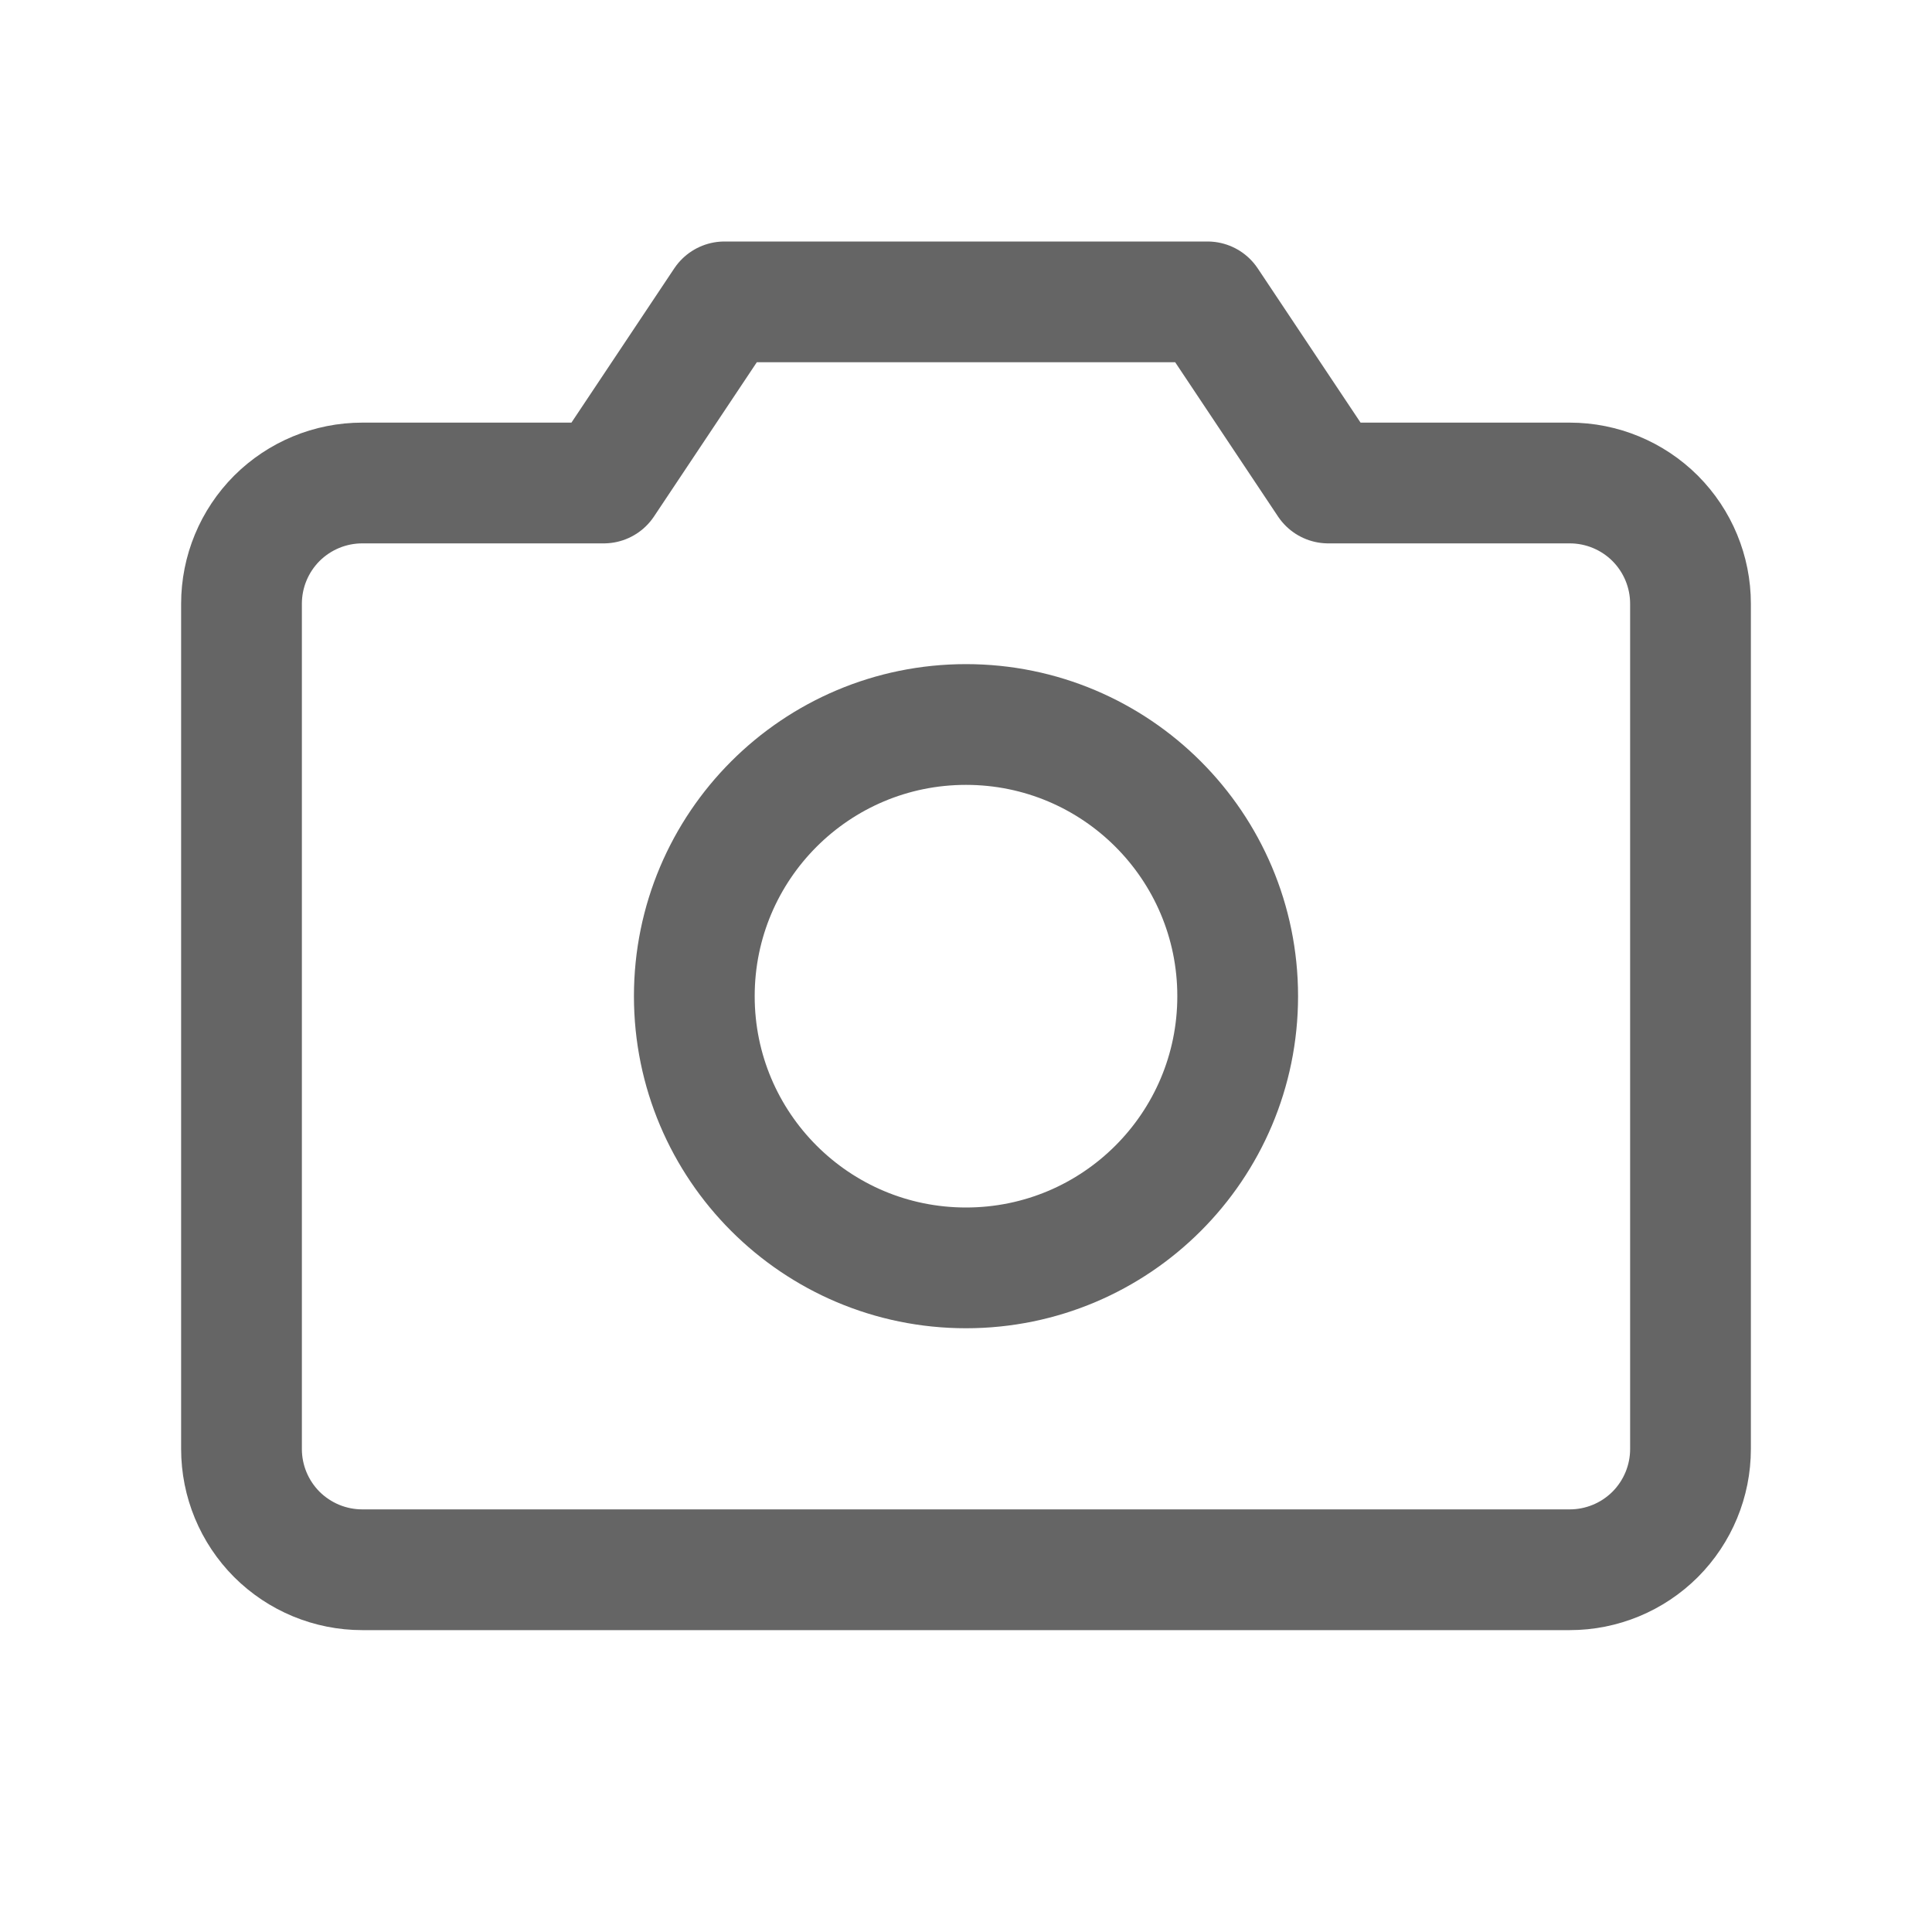
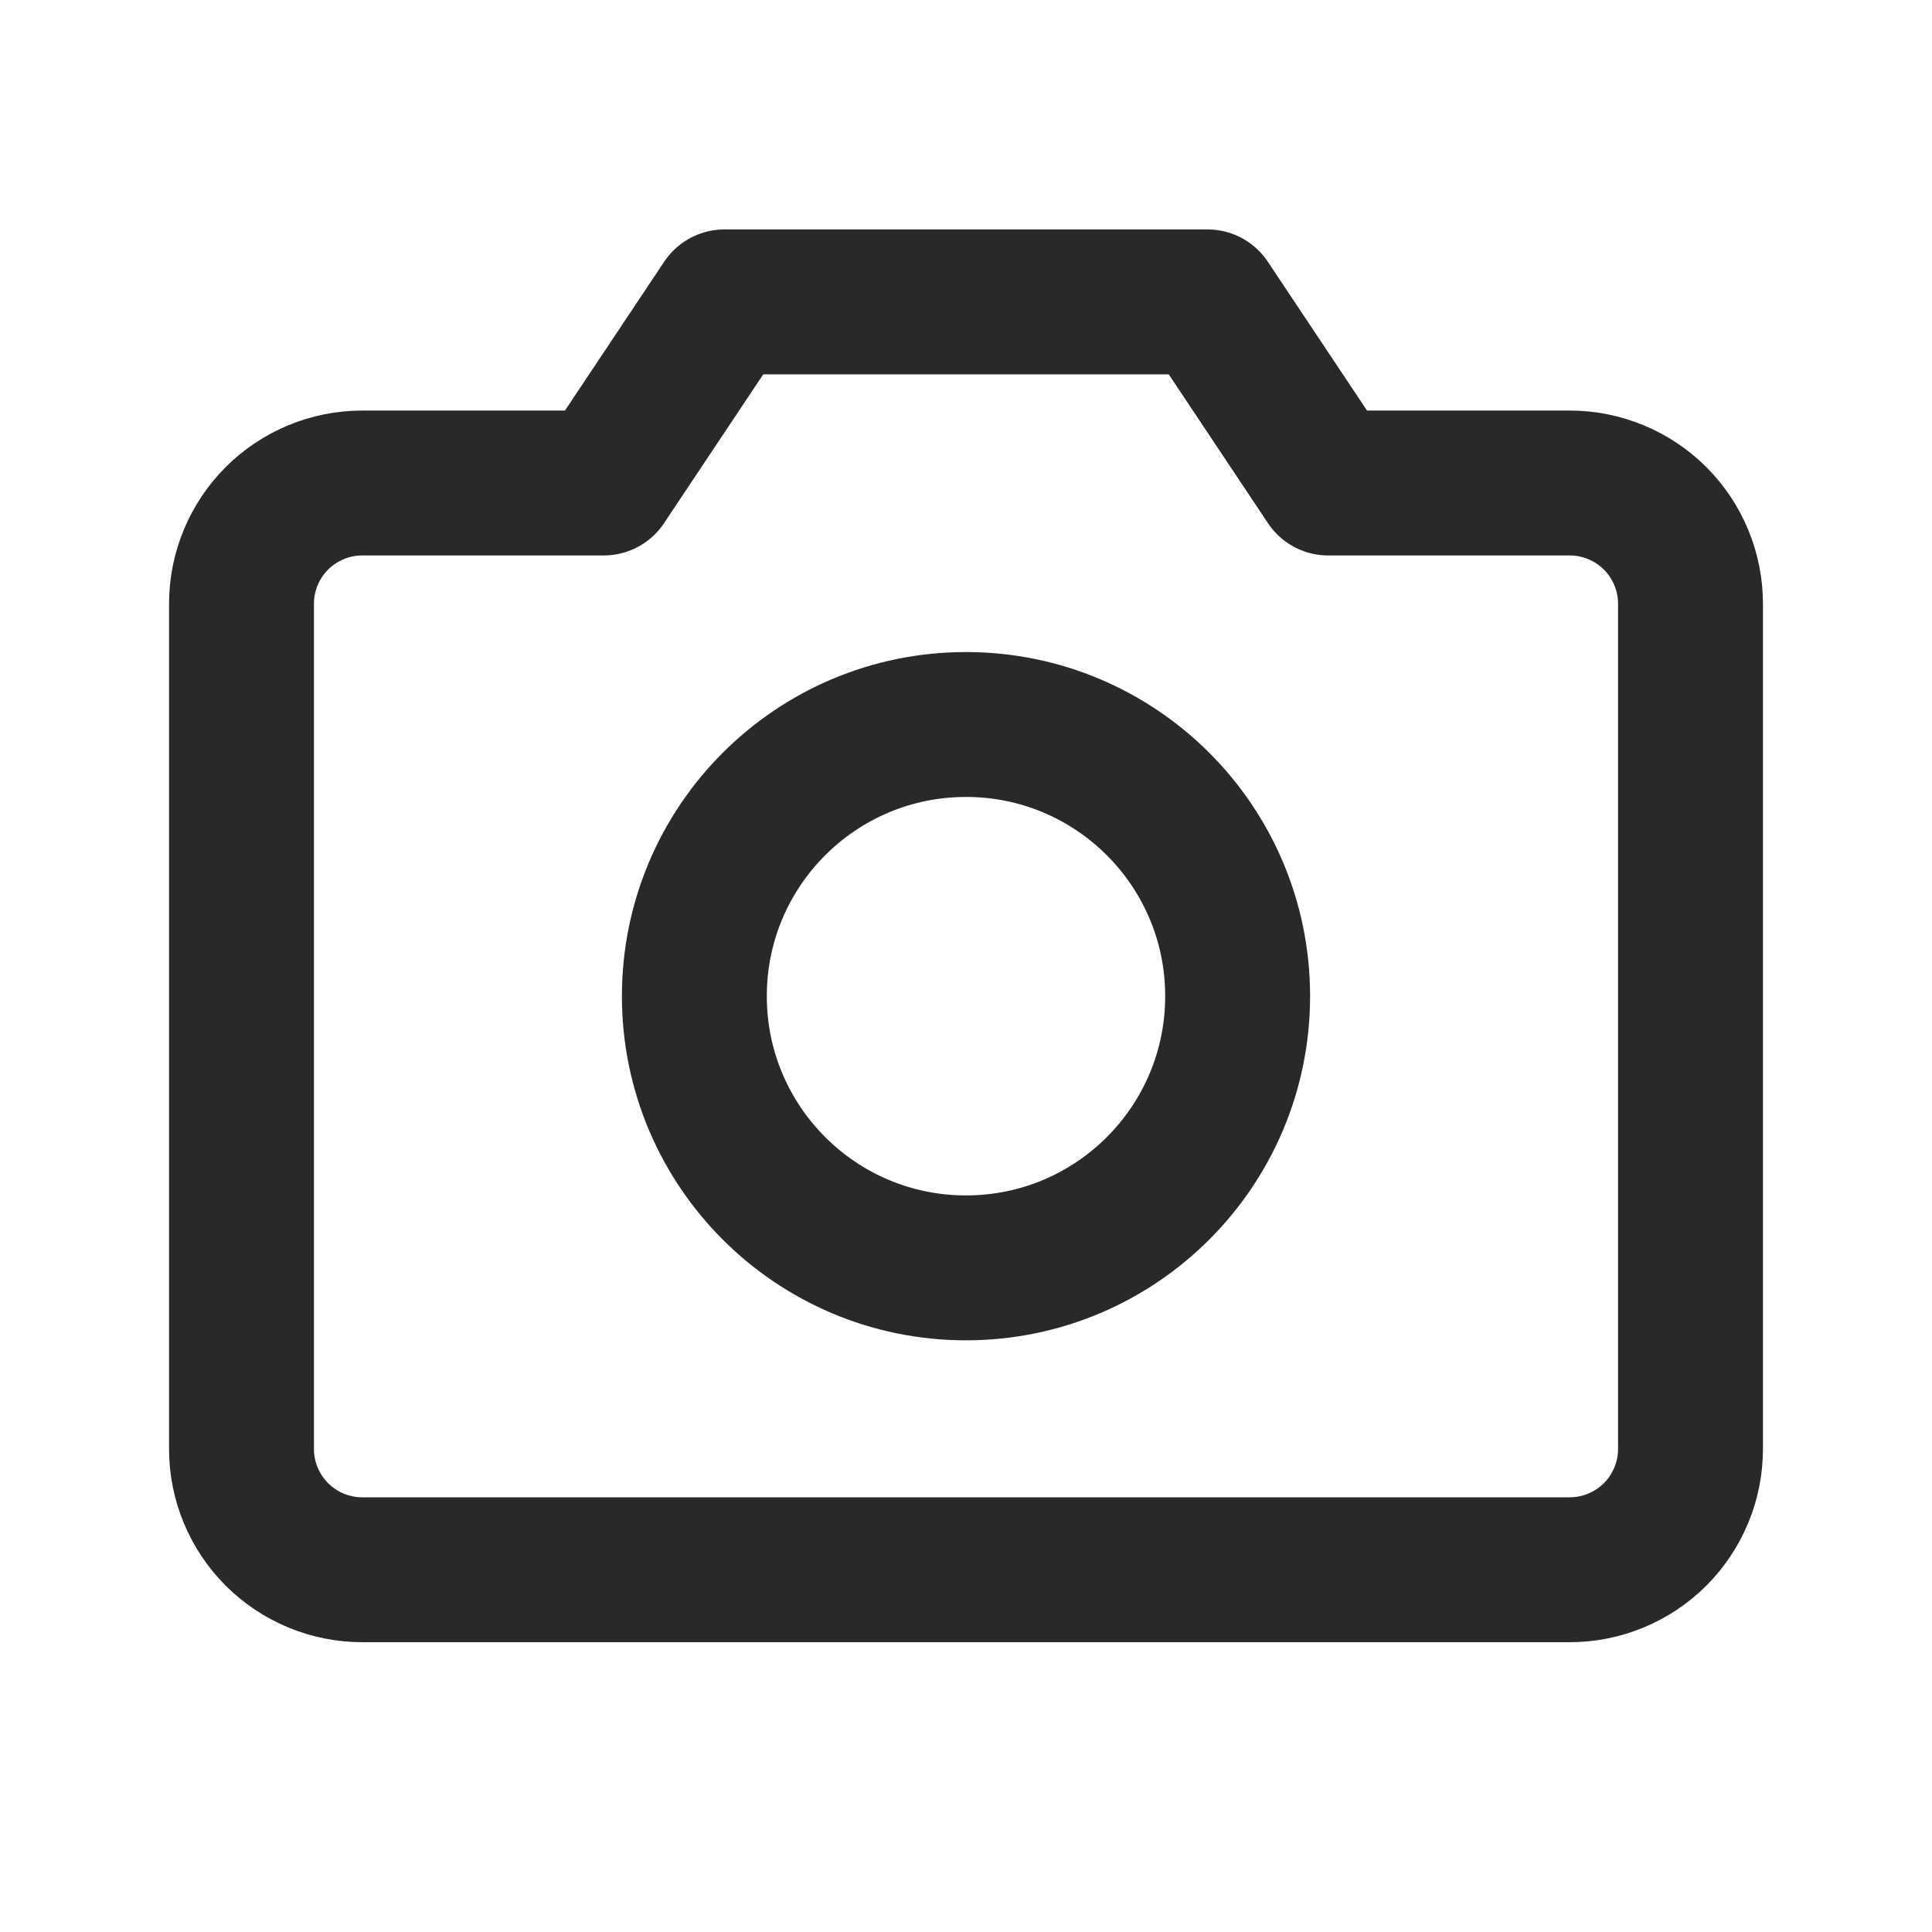
- <svg xmlns="http://www.w3.org/2000/svg" width="24" height="24" viewBox="0 0 24 24" fill="none">
-   <path d="M19.5 19.5H4.5C4.102 19.5 3.721 19.342 3.439 19.061C3.158 18.779 3 18.398 3 18V7.5C3 7.102 3.158 6.721 3.439 6.439C3.721 6.158 4.102 6 4.5 6H7.5L9 3.75H15L16.5 6H19.5C19.898 6 20.279 6.158 20.561 6.439C20.842 6.721 21 7.102 21 7.5V18C21 18.398 20.842 18.779 20.561 19.061C20.279 19.342 19.898 19.5 19.5 19.5Z" stroke="#656565" stroke-width="1.5" stroke-linecap="round" stroke-linejoin="round" />
-   <path d="M12 15.75C13.864 15.75 15.375 14.239 15.375 12.375C15.375 10.511 13.864 9 12 9C10.136 9 8.625 10.511 8.625 12.375C8.625 14.239 10.136 15.75 12 15.75Z" stroke="#656565" stroke-width="1.5" stroke-linecap="round" stroke-linejoin="round" />
+ <svg xmlns="http://www.w3.org/2000/svg" width="20" height="20" viewBox="0 0 20 20" fill="none">
+   <path d="M16.25 16.25H3.75C3.418 16.25 3.101 16.118 2.866 15.884C2.632 15.649 2.5 15.332 2.5 15V6.25C2.5 5.918 2.632 5.601 2.866 5.366C3.101 5.132 3.418 5 3.75 5H6.25L7.5 3.125H12.5L13.75 5H16.25C16.581 5 16.899 5.132 17.134 5.366C17.368 5.601 17.5 5.918 17.5 6.25V15C17.5 15.332 17.368 15.649 17.134 15.884C16.899 16.118 16.581 16.25 16.25 16.25Z" stroke="#292929" stroke-width="1.5" stroke-linecap="round" stroke-linejoin="round" />
+   <path d="M10 13.125C11.553 13.125 12.812 11.866 12.812 10.312C12.812 8.759 11.553 7.5 10 7.5C8.447 7.5 7.188 8.759 7.188 10.312C7.188 11.866 8.447 13.125 10 13.125Z" stroke="#292929" stroke-width="1.5" stroke-linecap="round" stroke-linejoin="round" />
</svg>
